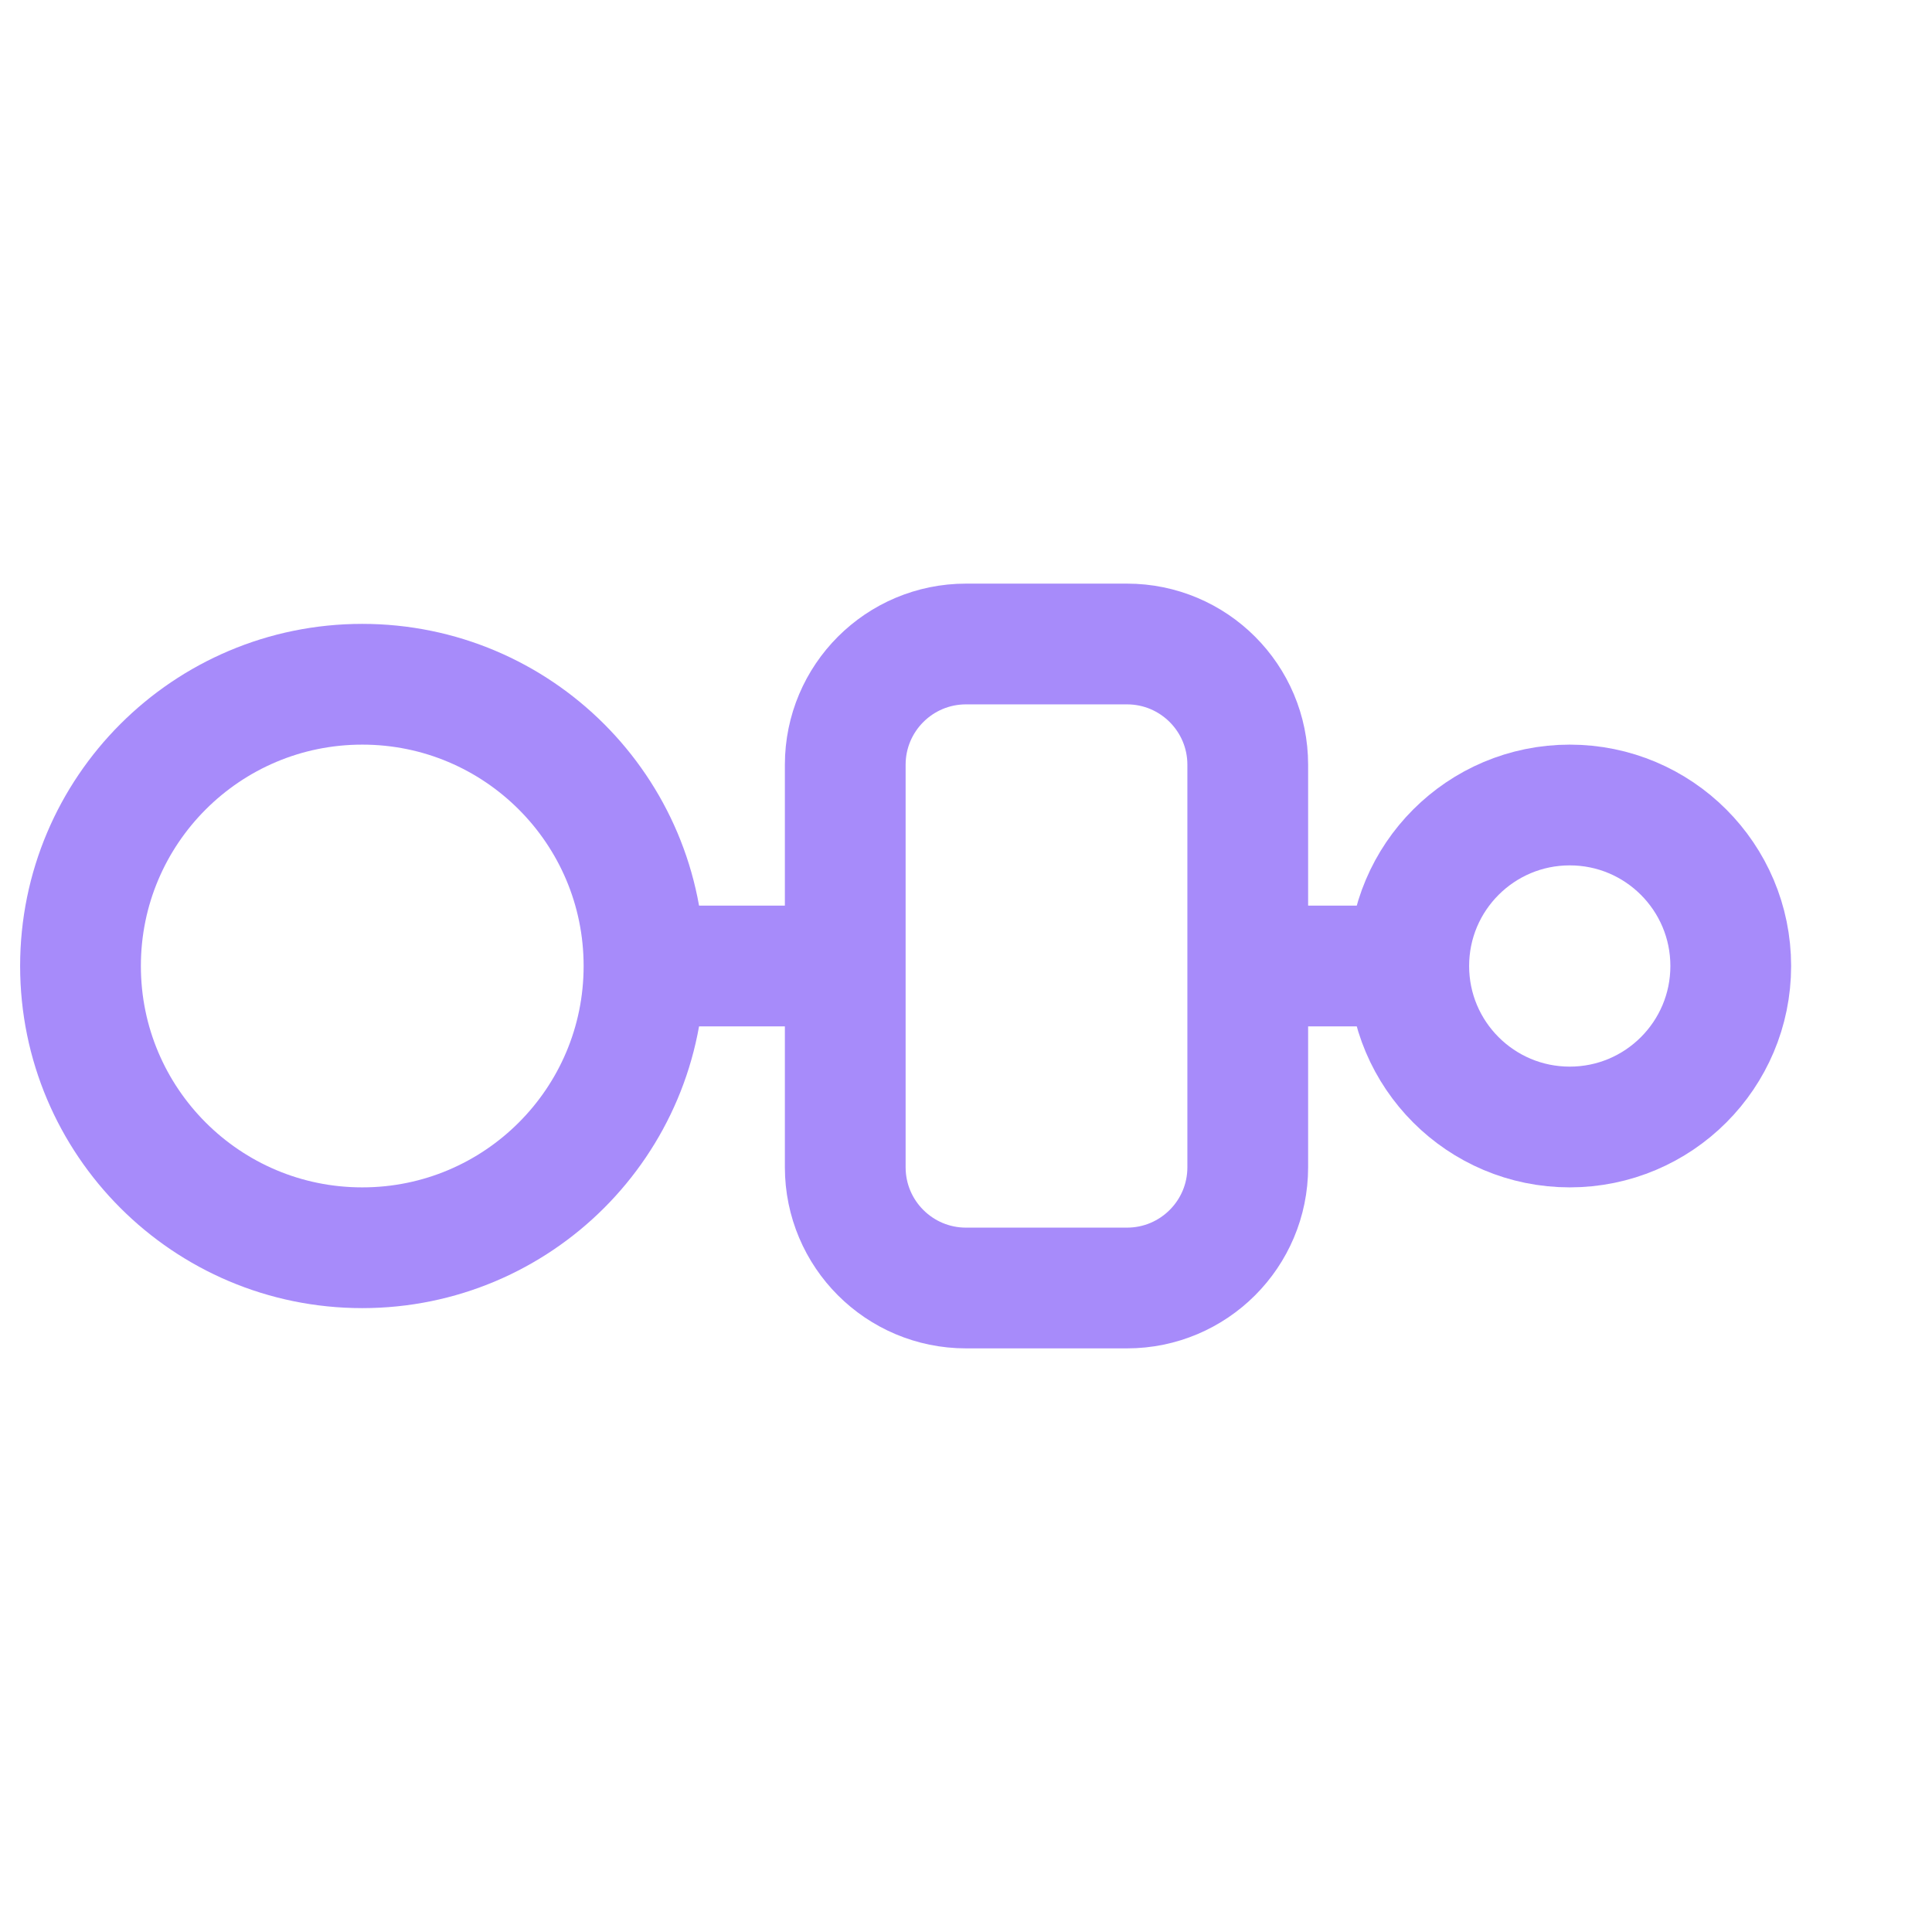
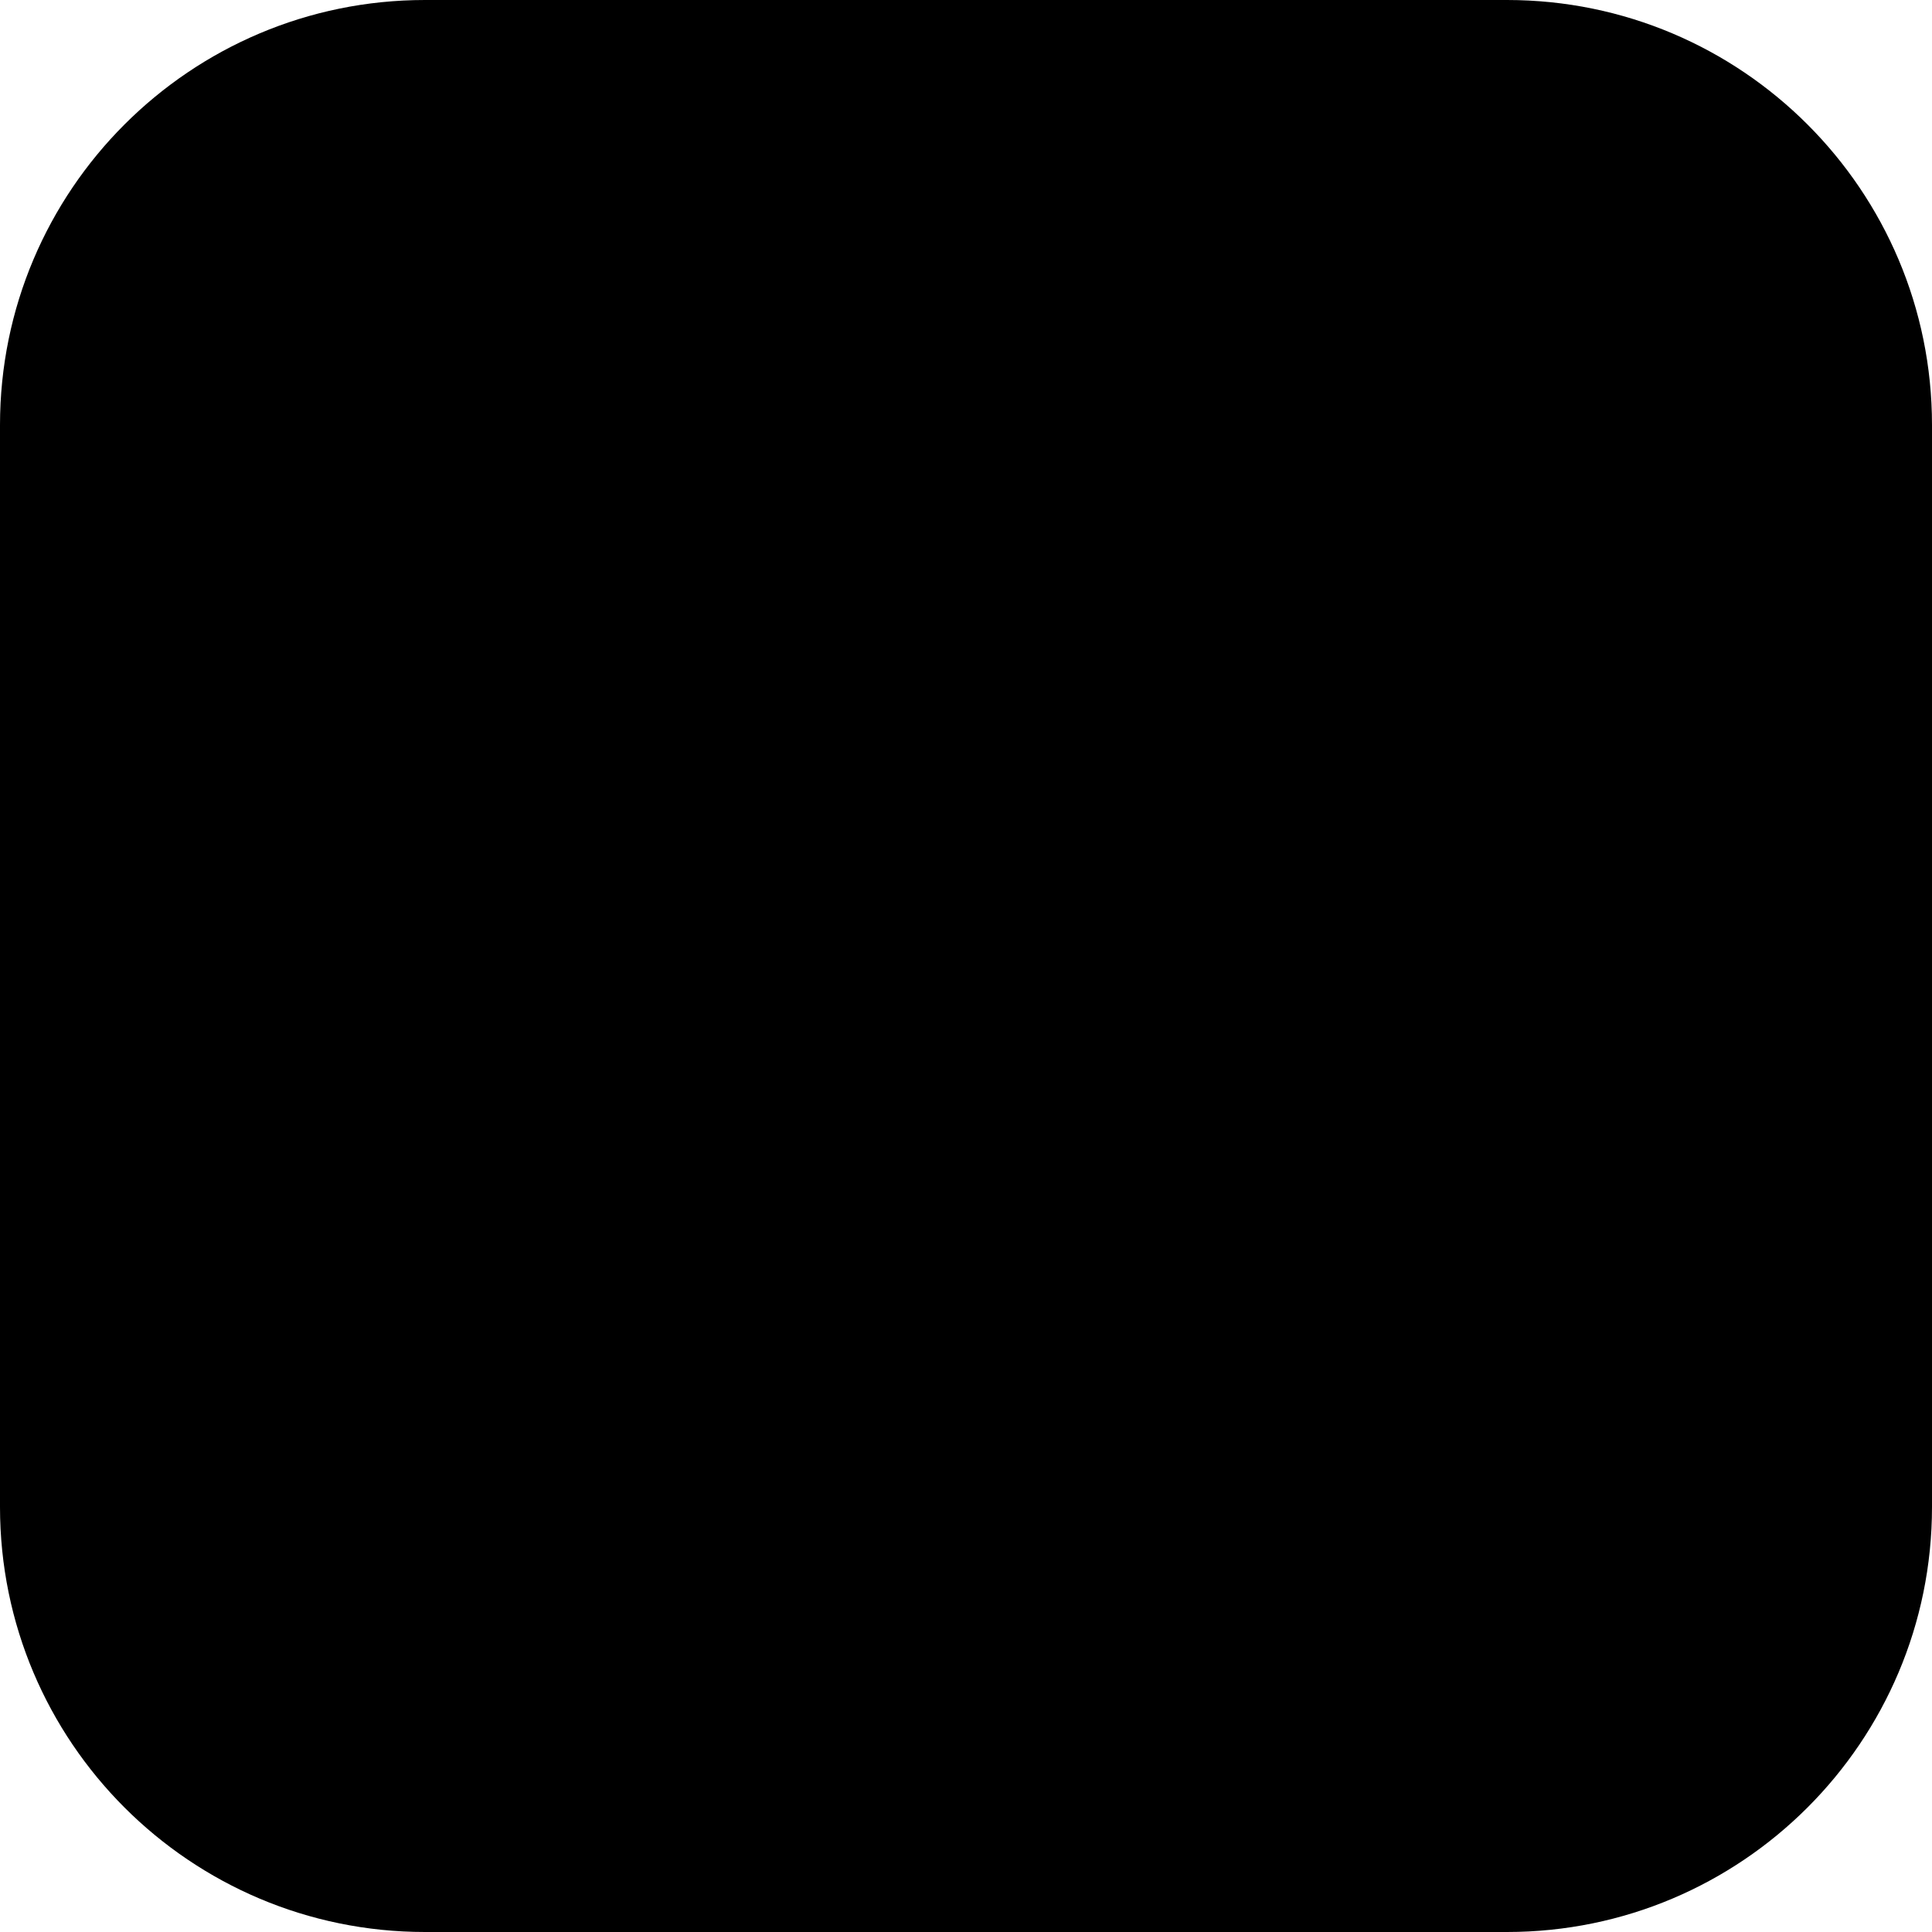
- <svg xmlns="http://www.w3.org/2000/svg" width="32" height="32" viewBox="0 0 24 24" fill="none">
-   <circle cx="4.5" cy="12" r="3.5" stroke="#a78bfa" stroke-width="1.5" />
-   <line x1="8" y1="12" x2="10.5" y2="12" stroke="#a78bfa" stroke-width="1.5" />
-   <rect x="10.5" y="8" width="5" height="8" rx="1.5" stroke="#a78bfa" stroke-width="1.5" />
-   <line x1="15.5" y1="12" x2="18" y2="12" stroke="#a78bfa" stroke-width="1.5" />
-   <circle cx="19.5" cy="12" r="2" stroke="#a78bfa" stroke-width="1.5" />
+ <svg xmlns="http://www.w3.org/2000/svg" viewBox="0 0 100 100">
+   <style>
+     .bg { fill: oklch(9% 0.025 270) }
+     .fg { fill: oklch(55% 0.22 280) }
+   </style>
+   <rect class="bg" width="100" height="100" rx="22" />
+   <polygon class="fg" points="50,10 90,50 50,90 10,50" />
+   <line x1="50" y1="27" x2="50" y2="73" stroke="oklch(9% 0.025 270)" stroke-width="7.5" stroke-linecap="round" />
+   <line x1="27" y1="50" x2="73" y2="50" stroke="oklch(9% 0.025 270)" stroke-width="7.5" stroke-linecap="round" />
</svg>
